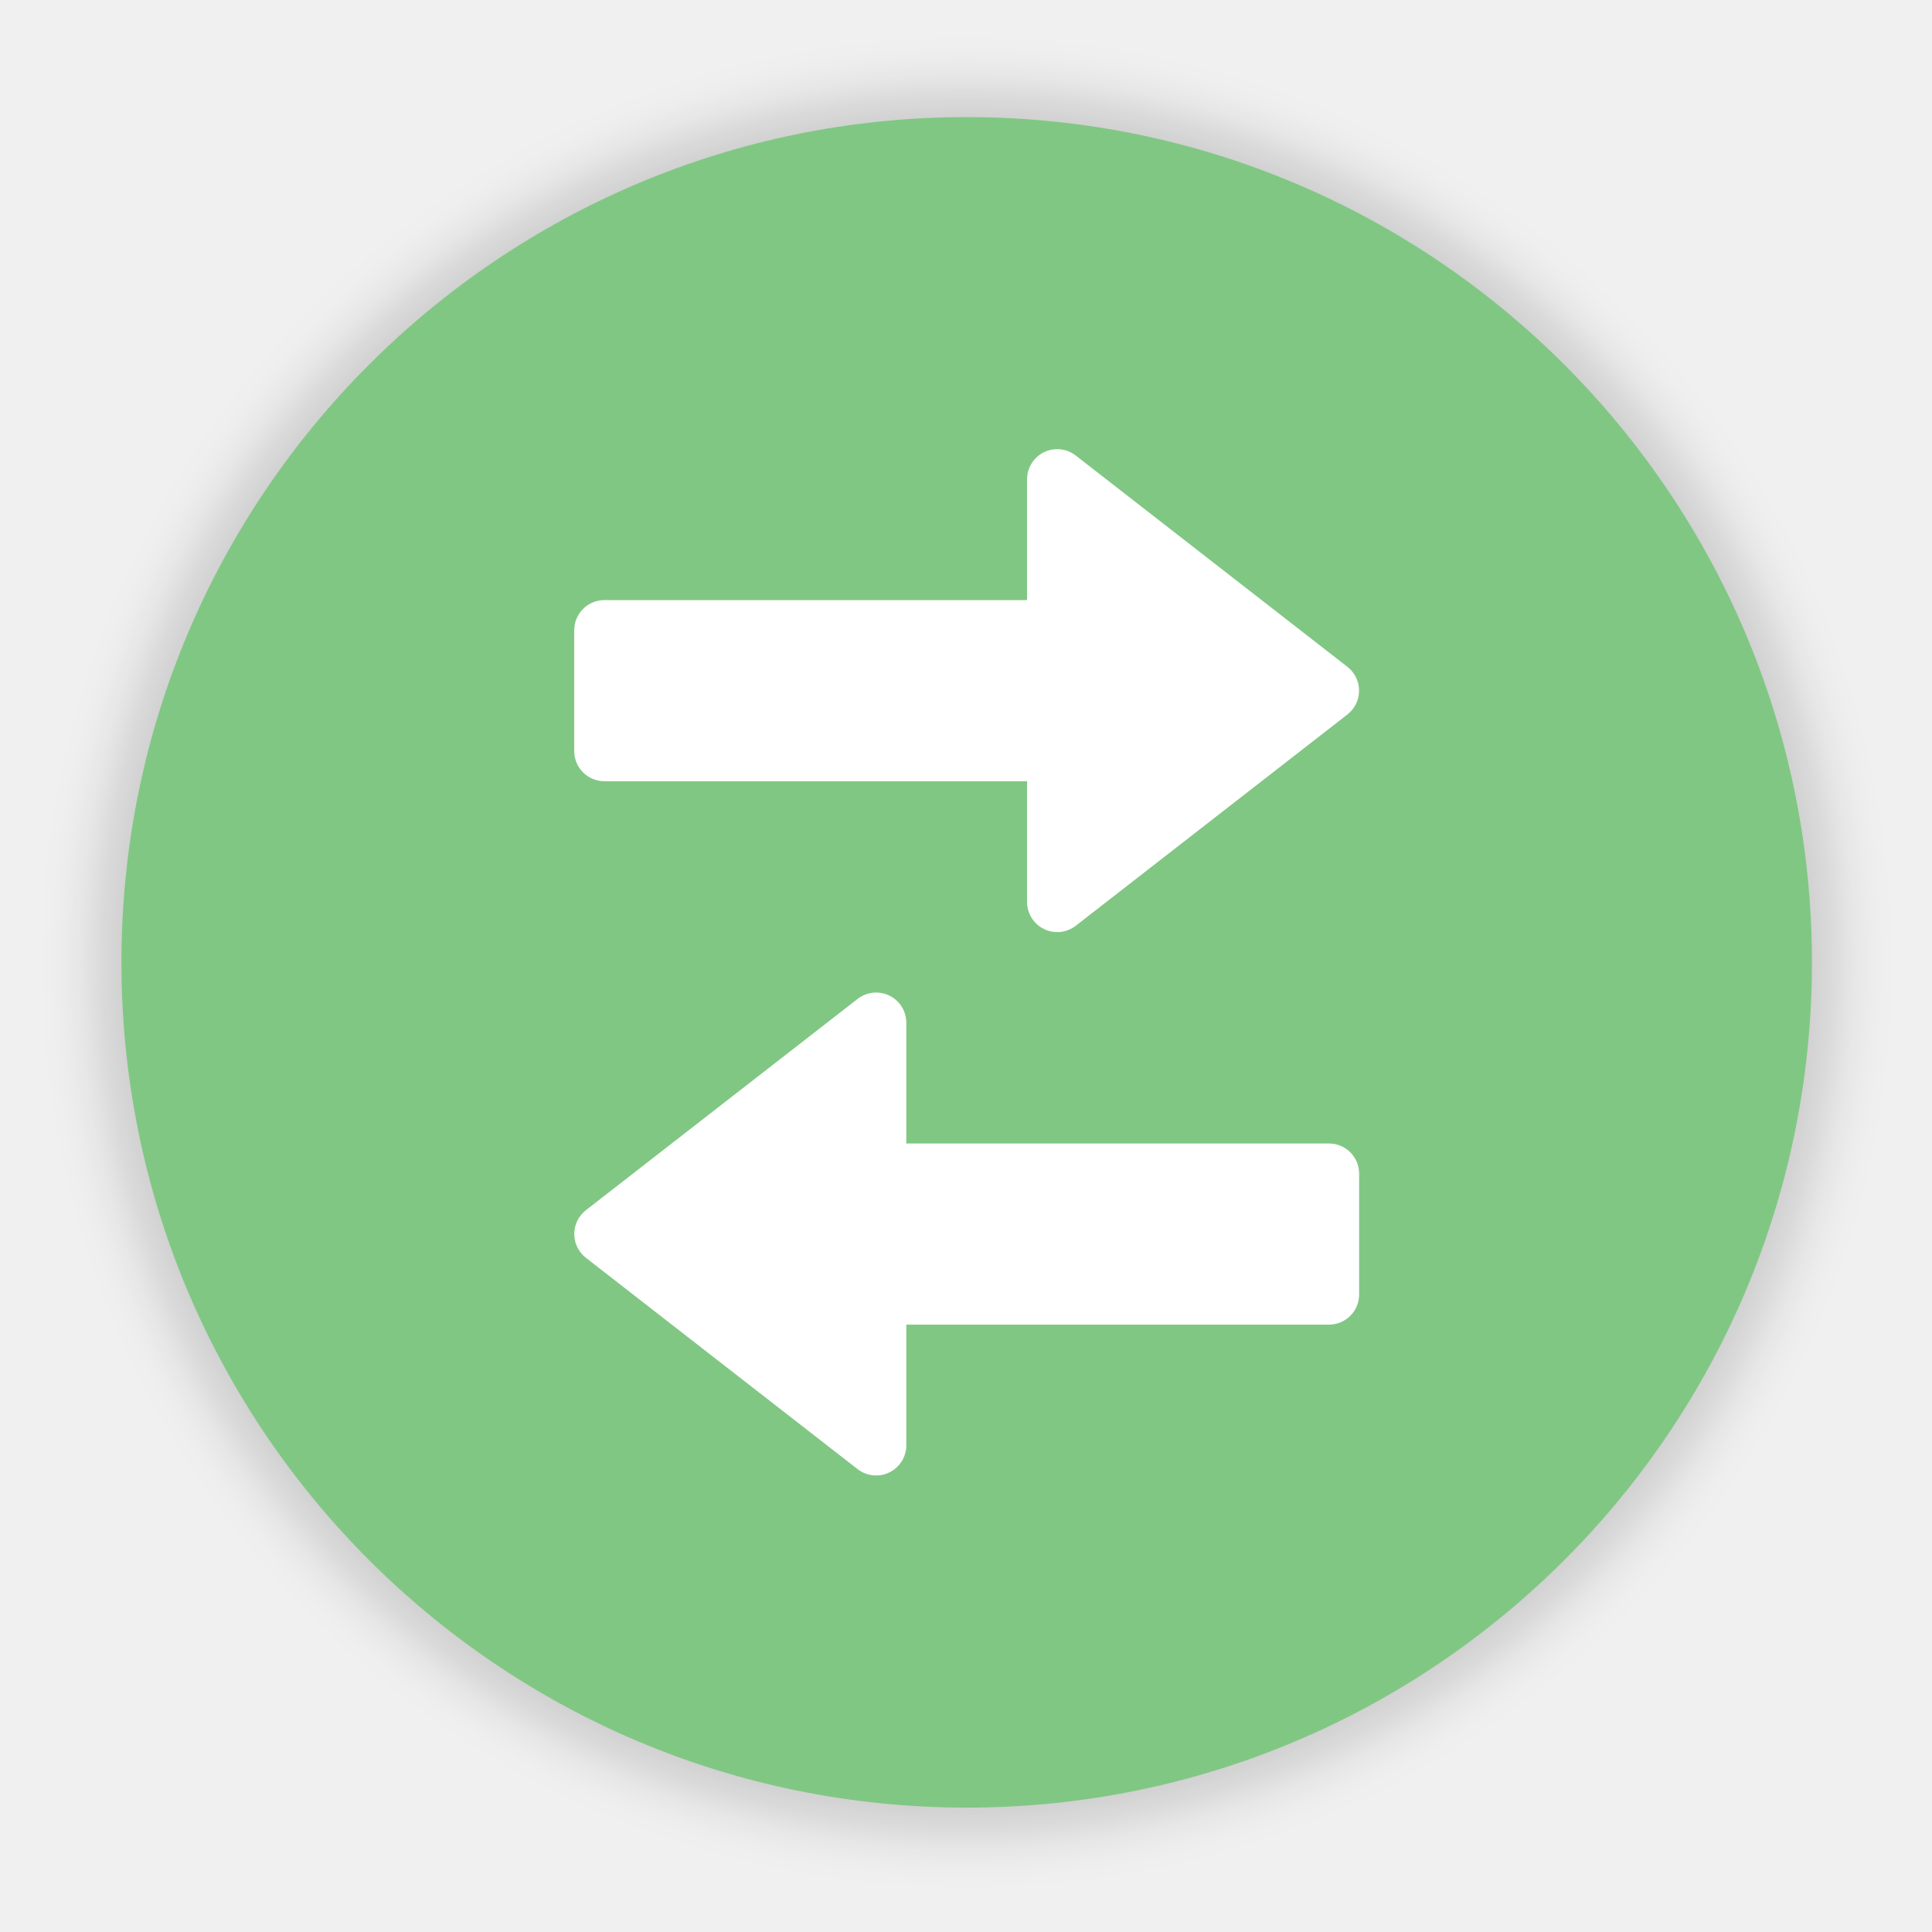
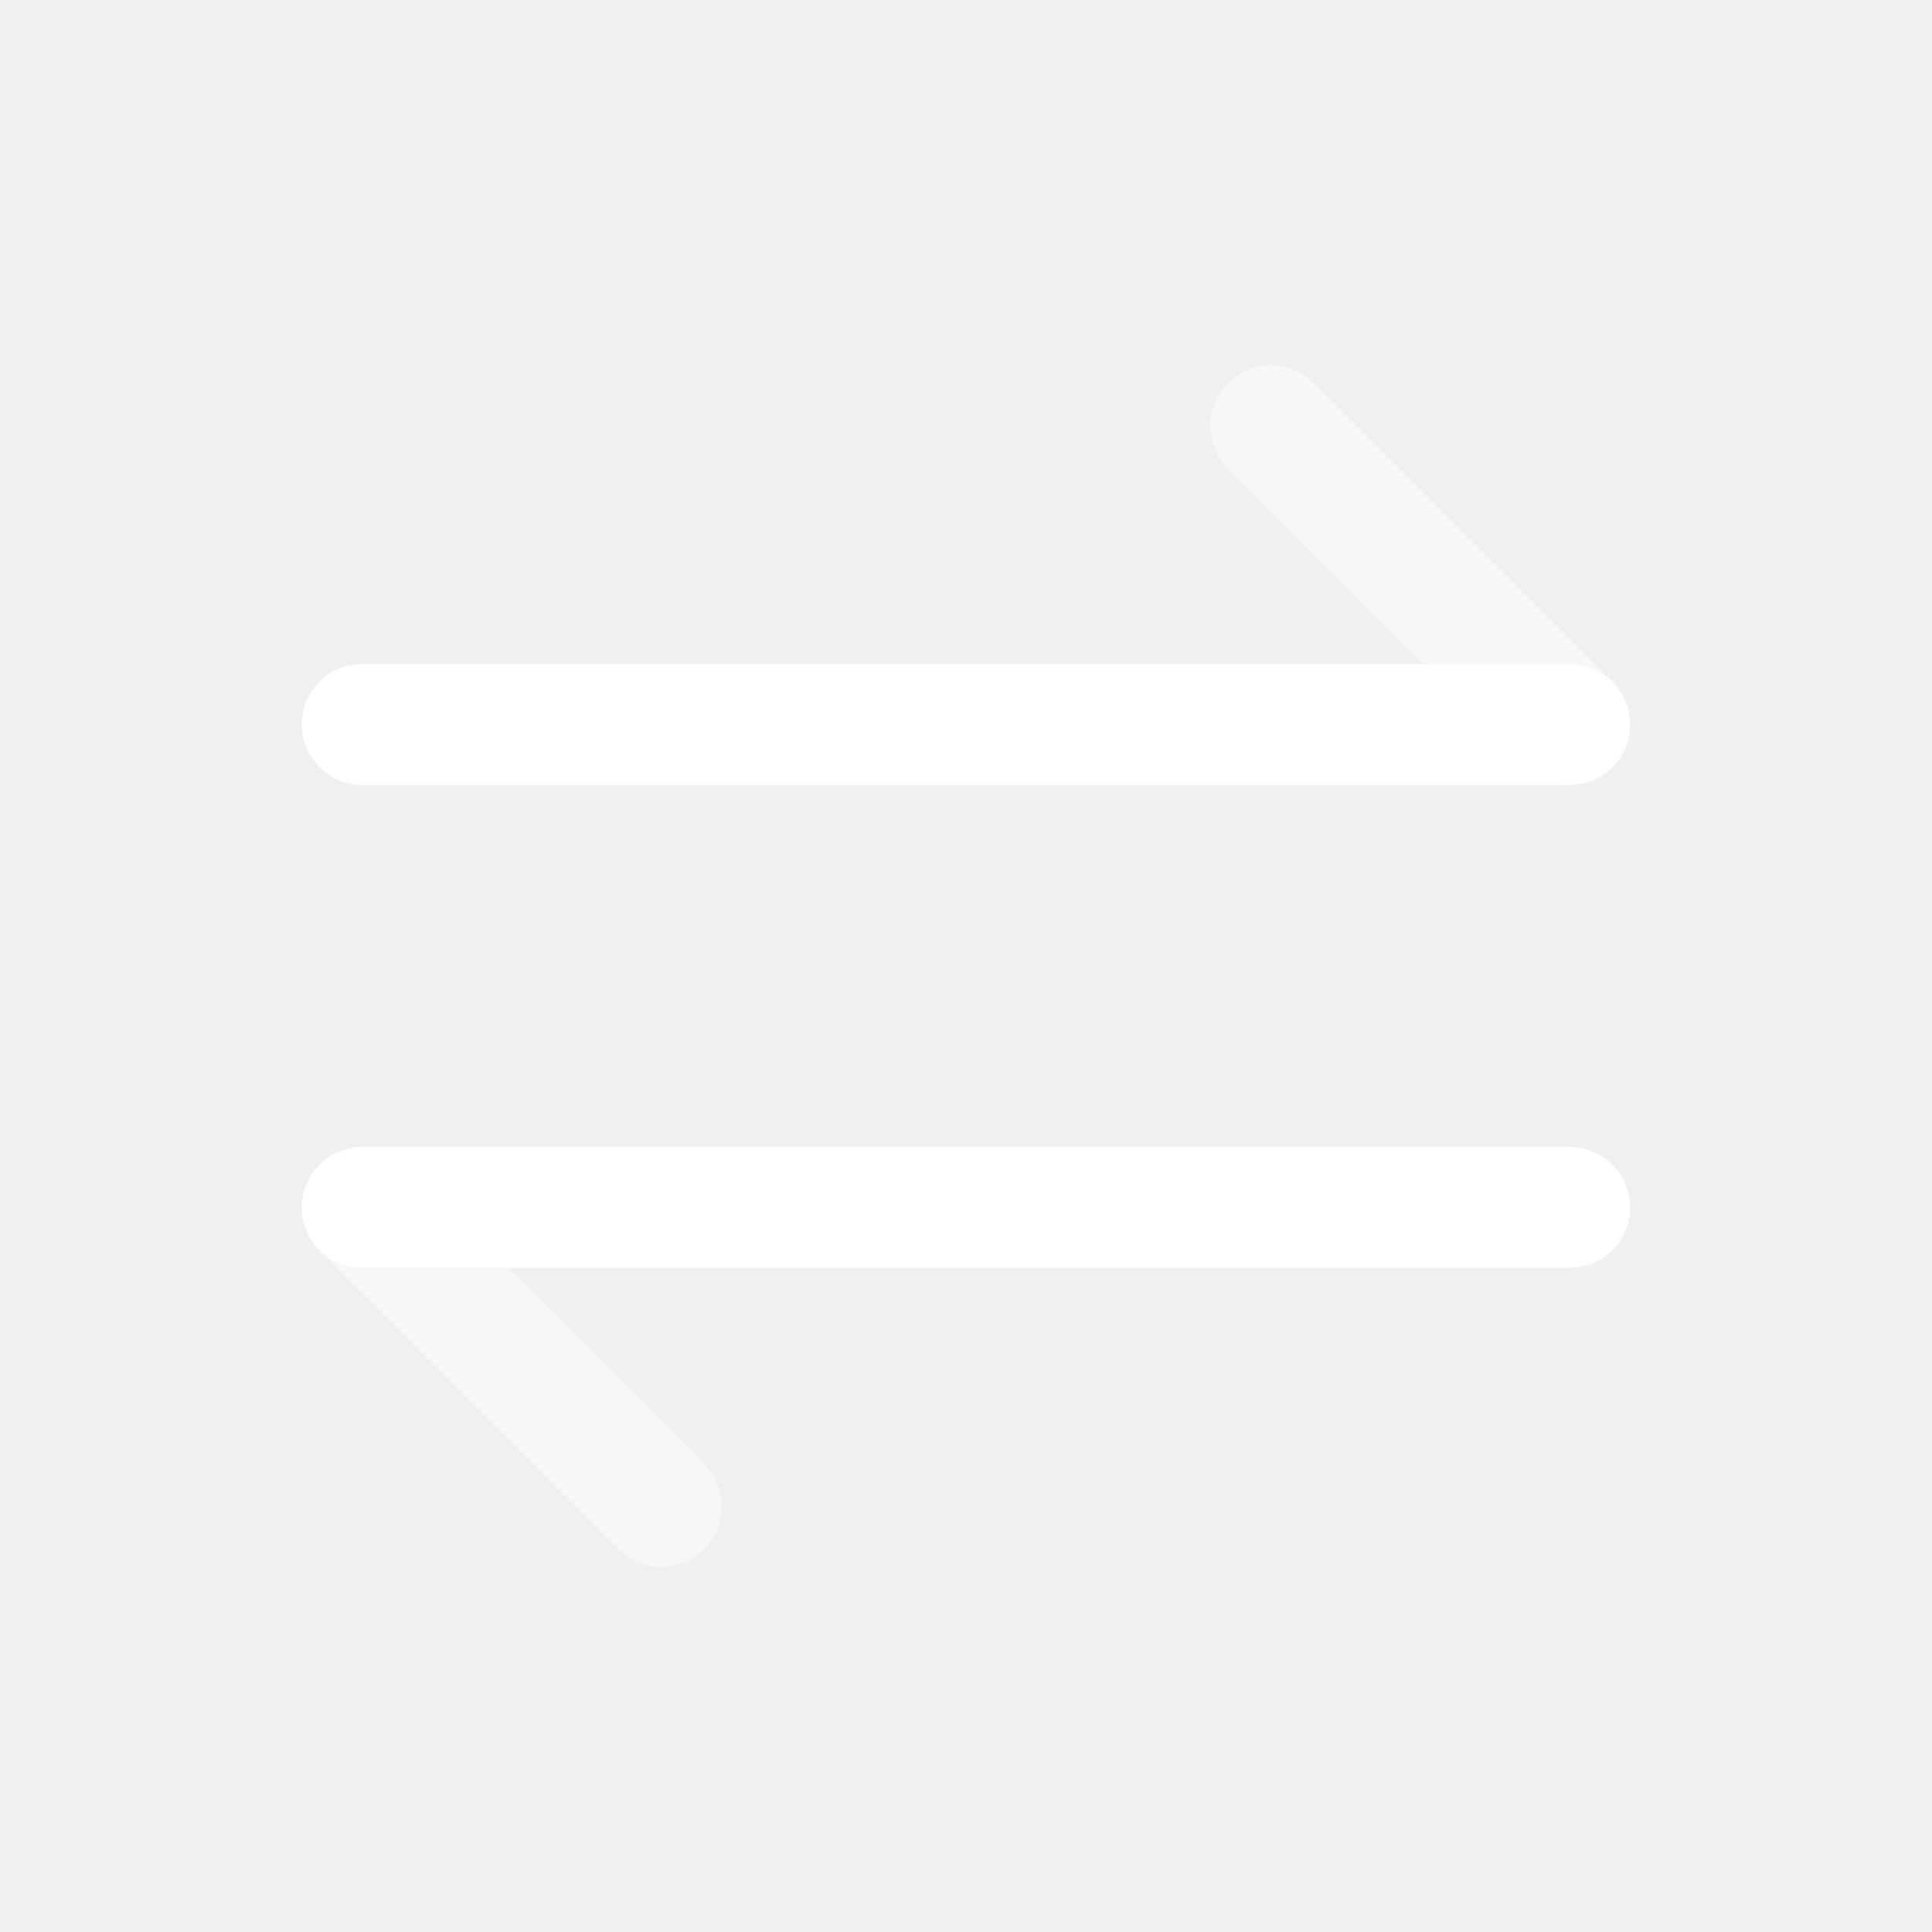
<svg xmlns="http://www.w3.org/2000/svg" width="32" height="32" version="1.1">
  <defs>
    <style id="current-color-scheme" type="text/css">.ColorScheme-Text {
        color:#31363b;
      }
      .ColorScheme-Background{
        color:#eff0f1;
      }
      .ColorScheme-ViewText {
        color:#31363b;
      }
      .ColorScheme-ViewBackground{
        color:#fcfcfc;
      }
      .ColorScheme-ViewHover {
        color:#3daee9;
      }
      .ColorScheme-ViewFocus{
        color:#3daee9;
      }
      .ColorScheme-ButtonText {
        color:#31363b;
      }
      .ColorScheme-ButtonBackground{
        color:#eff0f1;
      }
      .ColorScheme-ButtonHover {
        color:#3daee9;
      }
      .ColorScheme-ButtonFocus{
        color:#3daee9;
      }</style>
-     <filter id="a" x="-.036" y="-.036" width="1.072" height="1.072" color-interpolation-filters="sRGB">
-       <feGaussianBlur stdDeviation="0.433" />
-     </filter>
  </defs>
-   <g transform="translate(-6.1297 -1009.8)">
-     <g transform="matrix(3.1818 0 0 3.1818 -1217.5 -701.24)">
-       <g id="system-switch-user" transform="matrix(.31429 0 0 .31429 327.06 568.54)">
-         <rect x="183" y="-98" width="32" height="32" rx="0" ry="0" opacity="0" stroke-width="2" style="paint-order:fill markers stroke" />
-         <g transform="translate(183 -1188.5)">
-           <circle cx="16" cy="1106.5" r="14.444" filter="url(#a)" opacity=".15" />
-           <circle cx="16" cy="1106.5" r="14" fill="#81c784" />
-           <g fill="#fff" stroke-linecap="round" stroke-linejoin="round" stroke-width="2">
-             <path d="m14.52 1107a0.5 0.5 0 0 1 0.48 0.5v2h7c0.277 0 0.5 0.223 0.5 0.5v2c0 0.276-0.223 0.5-0.5 0.5h-7v2a0.5 0.5 0 0 1-0.806 0.394l-4.5-3.5a0.5 0.5 0 0 1 0-0.79l4.5-3.499a0.503 0.503 0 0 1 0.326-0.105zm2.96-9a0.5 0.5 0 0 0-0.48 0.5v2h-7c-0.277 0-0.5 0.223-0.5 0.5v2c0 0.277 0.223 0.5 0.5 0.5h7v2a0.5 0.5 0 0 0 0.806 0.394l4.5-3.5a0.5 0.5 0 0 0 0-0.789l-4.5-3.5a0.503 0.503 0 0 0-0.326-0.105z" />
-           </g>
-         </g>
-       </g>
+   <g id="system-switch-user" transform="translate(-55,-150)">
+     <rect x="55" y="150" width="32" height="32" rx="0" ry="0" fill="none" />
+     <g transform="translate(-3 -1.0004)" fill="#ffffff">
+       <path class="ColorScheme-Text" d="m64 162c-0.554 0-1 0.446-1 1s0.446 1 1 1h20c0.554 0 1-0.446 1-1s-0.446-1-1-1zm0 8c-0.554 0-1 0.446-1 1s0.446 1 1 1h20c0.554 0 1-0.446 1-1s-0.446-1-1-1z" />
+       <path class="ColorScheme-Text" d="m79.049 157.05c-0.256 0-0.511 0.097-0.707 0.293-0.392 0.392-0.392 1.022 0 1.414l4.949 4.951c0.392 0.392 1.024 0.392 1.416 0s0.392-1.024 0-1.416l-4.951-4.949c-0.196-0.196-0.451-0.293-0.707-0.293zm-15.049 12.951c-0.256 0-0.511 0.097-0.707 0.293-0.392 0.392-0.392 1.024 0 1.416l4.951 4.949c0.392 0.392 1.022 0.392 1.414 0 0.392-0.392 0.392-1.022 0-1.414l-4.949-4.951c-0.196-0.196-0.453-0.293-0.709-0.293z" opacity=".45" />
    </g>
  </g>
</svg>
